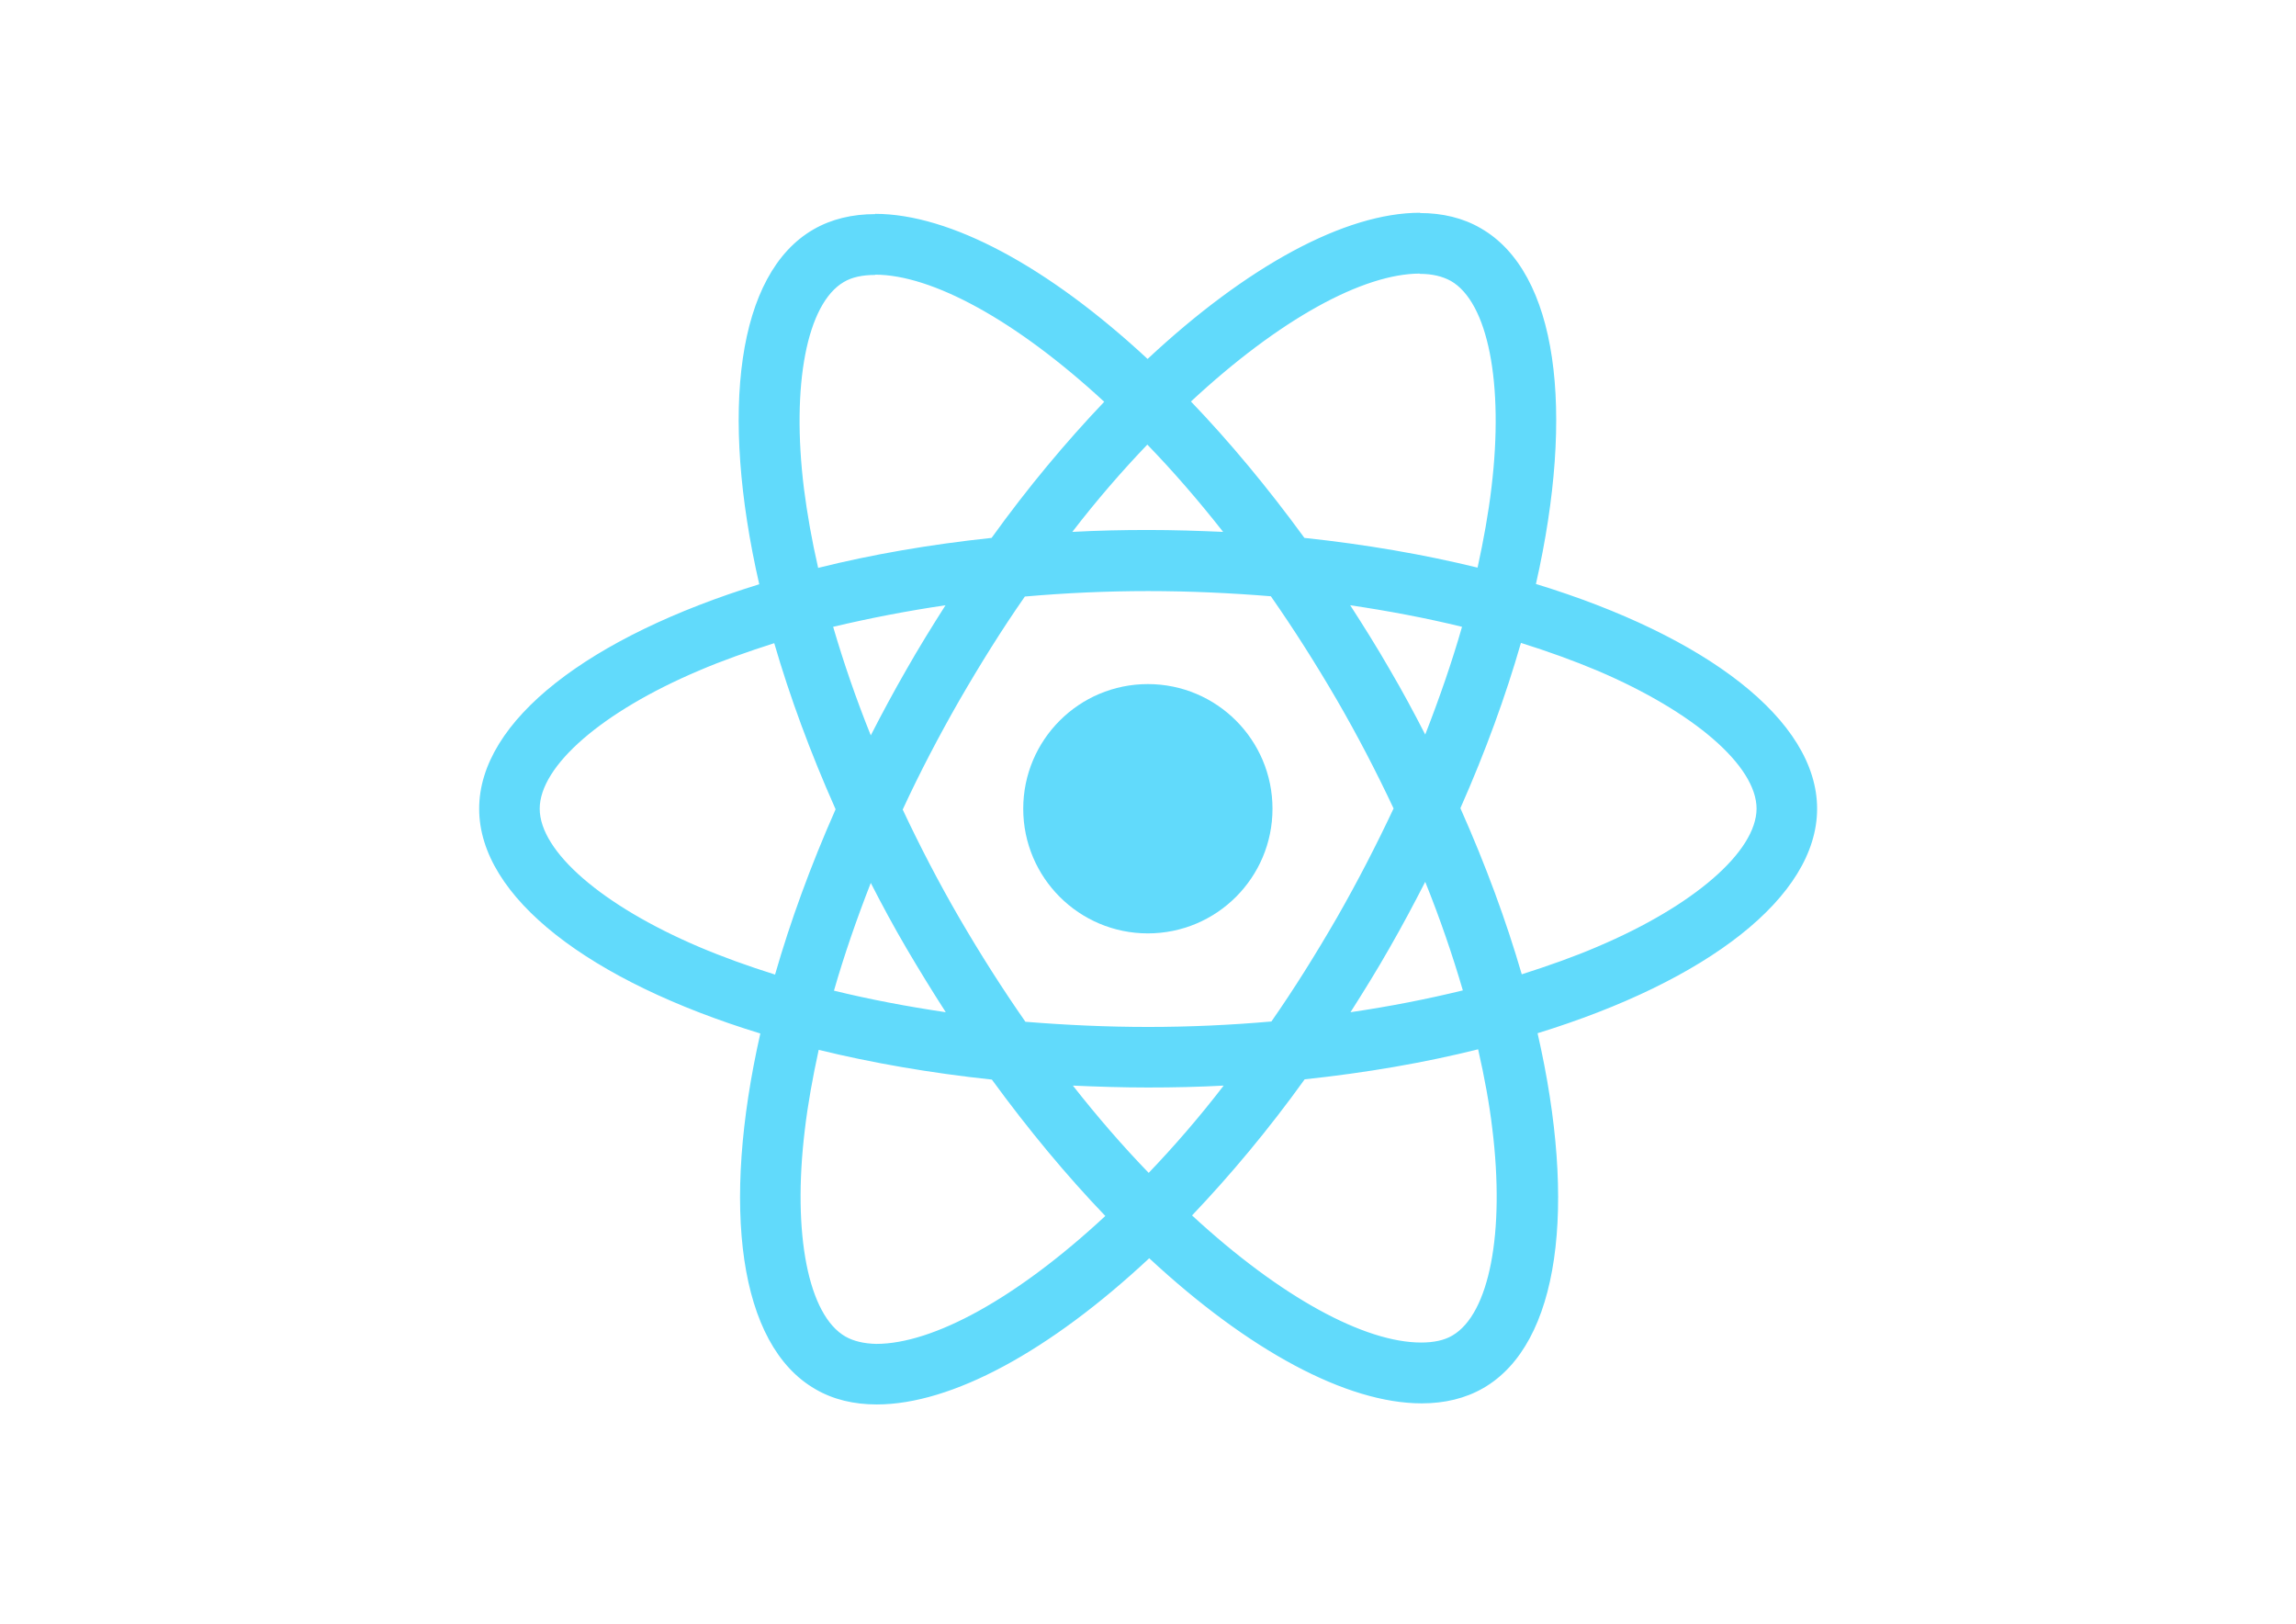
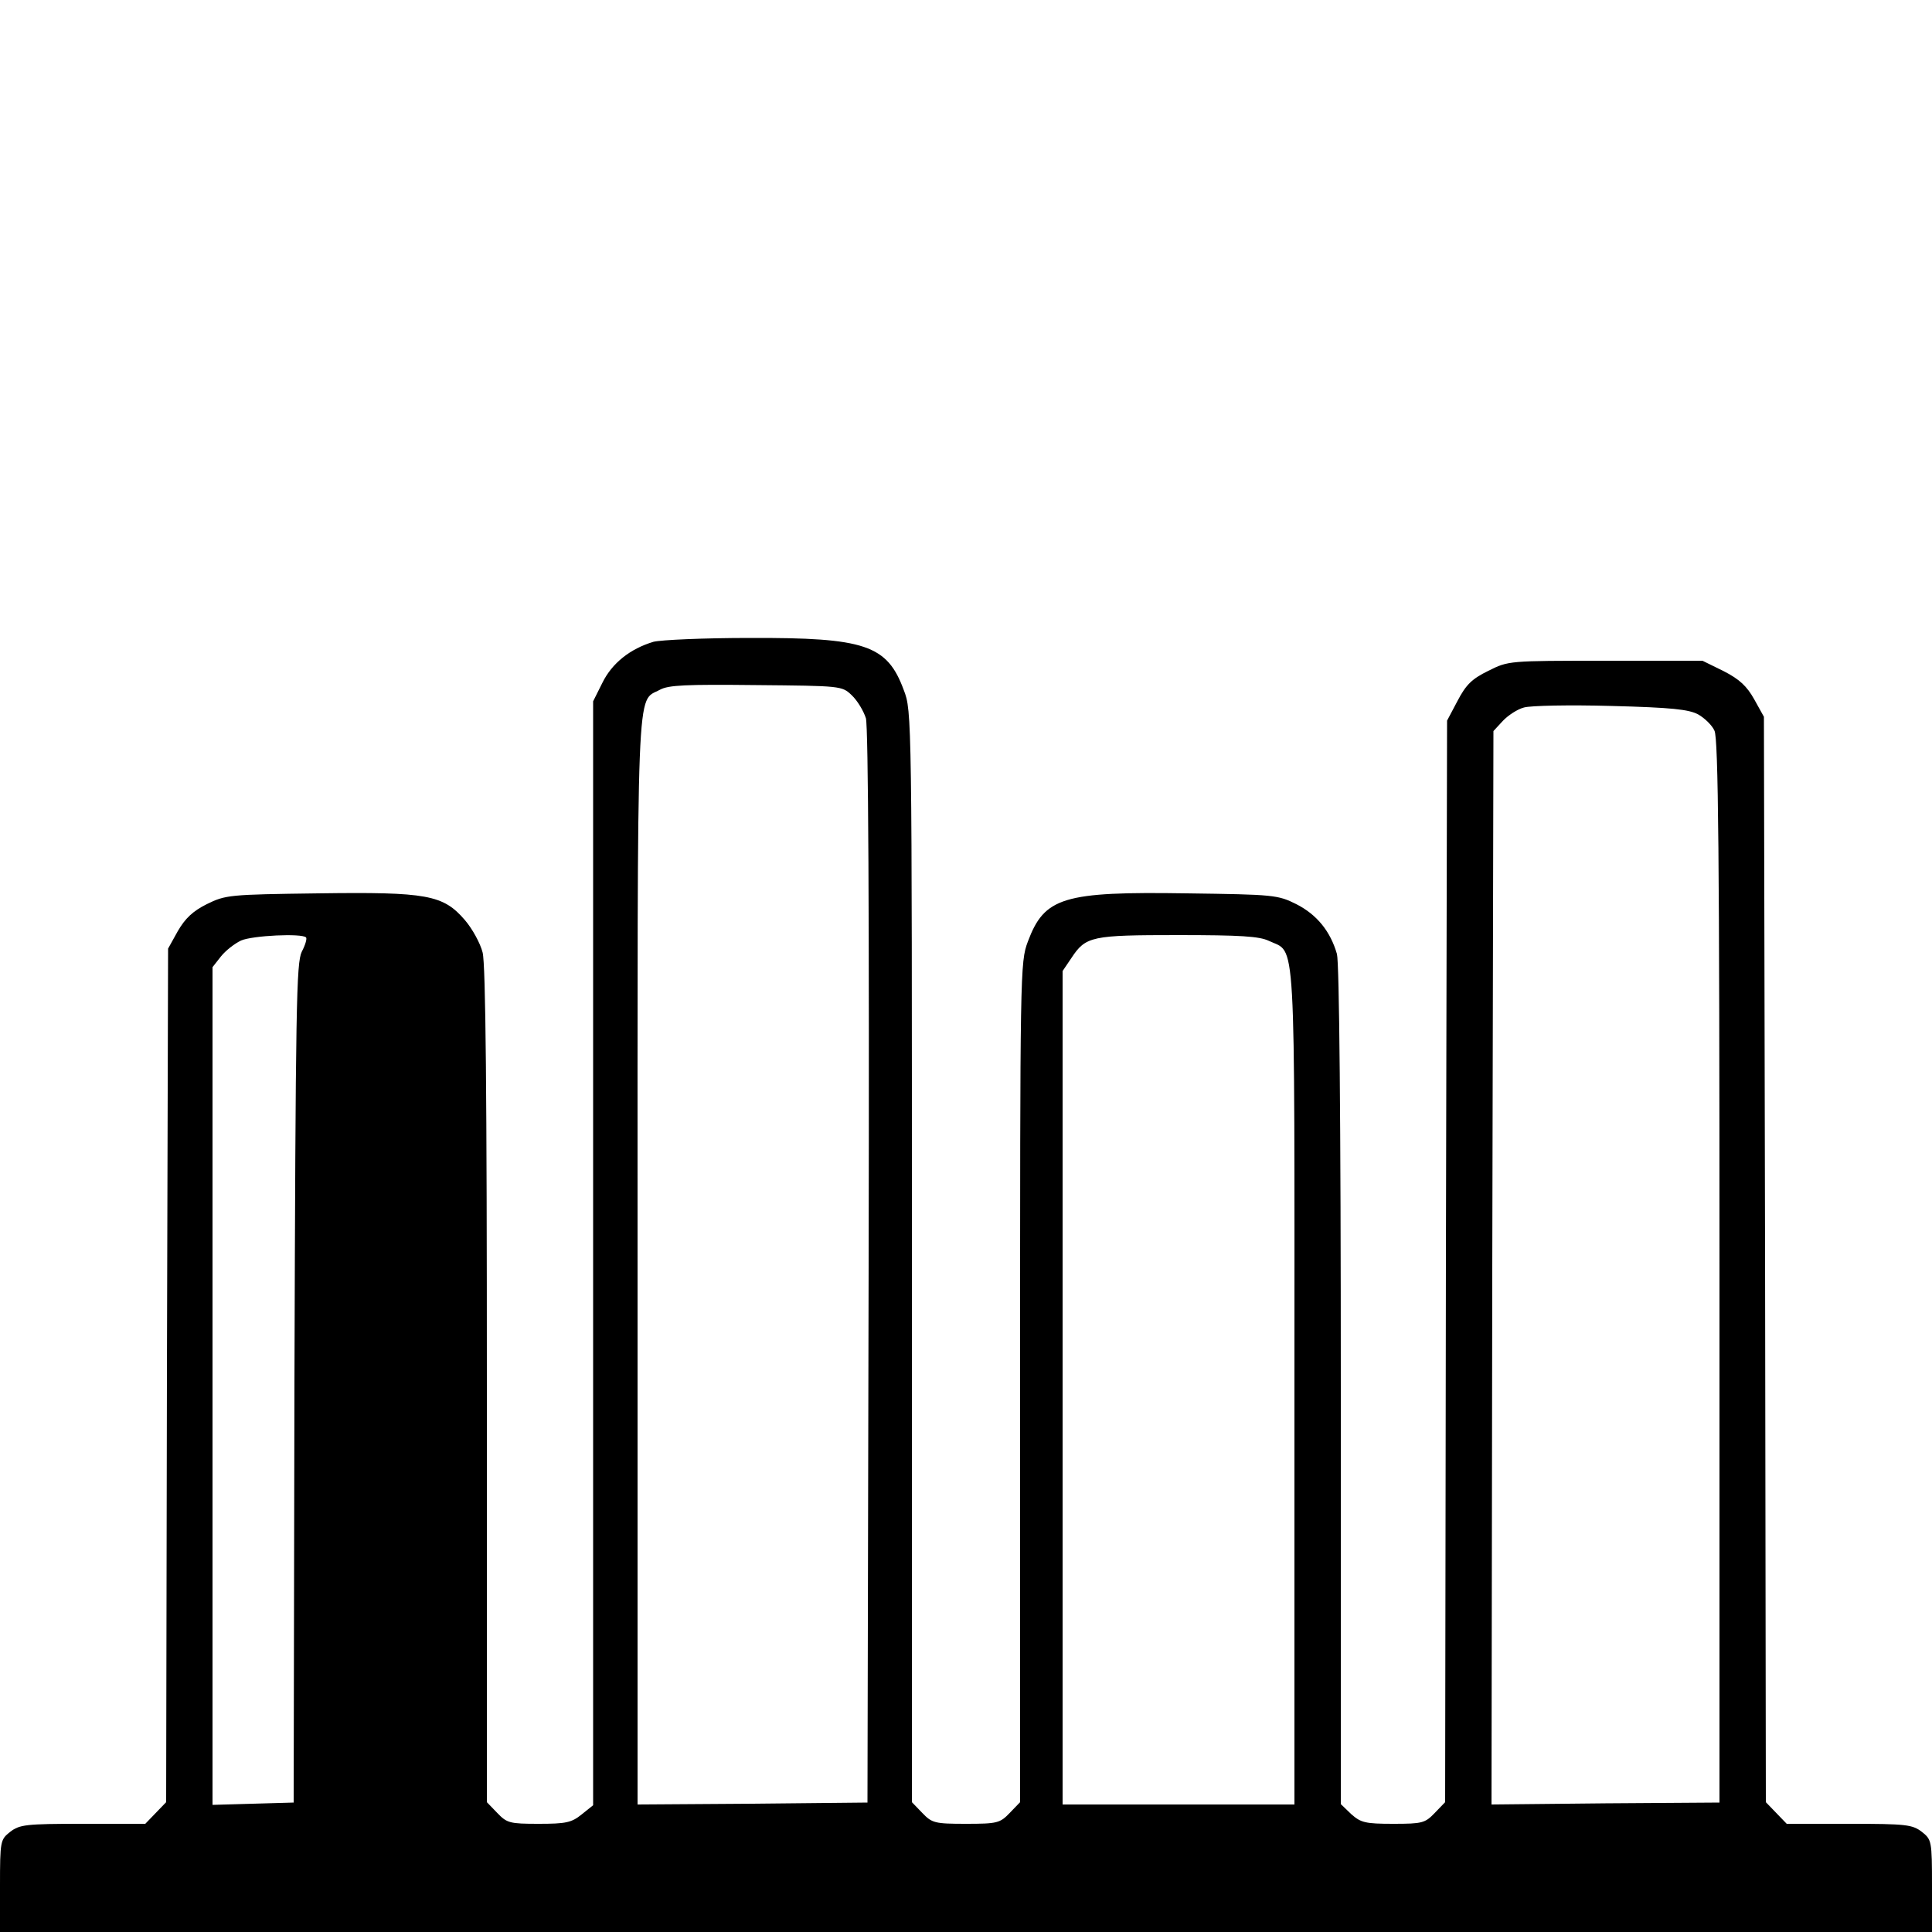
- <svg xmlns="http://www.w3.org/2000/svg" viewBox="0 0 841.9 595.3">
-   <g fill="#61DAFB">
-     <path d="M666.3 296.5c0-32.5-40.7-63.3-103.1-82.4 14.4-63.6 8-114.2-20.2-130.4-6.5-3.8-14.1-5.6-22.4-5.6v22.3c4.6 0 8.3.9 11.4 2.6 13.6 7.8 19.5 37.5 14.9 75.7-1.1 9.4-2.9 19.3-5.1 29.4-19.6-4.8-41-8.5-63.5-10.9-13.5-18.5-27.5-35.3-41.6-50 32.6-30.3 63.2-46.9 84-46.9V78c-27.5 0-63.5 19.6-99.9 53.6-36.4-33.8-72.4-53.2-99.9-53.2v22.3c20.7 0 51.4 16.5 84 46.6-14 14.7-28 31.4-41.3 49.9-22.6 2.4-44 6.1-63.6 11-2.3-10-4-19.7-5.2-29-4.7-38.2 1.1-67.9 14.6-75.8 3-1.8 6.9-2.6 11.5-2.6V78.5c-8.4 0-16 1.8-22.6 5.6-28.1 16.2-34.4 66.7-19.9 130.1-62.2 19.2-102.7 49.9-102.7 82.3 0 32.5 40.7 63.3 103.1 82.4-14.4 63.6-8 114.2 20.2 130.4 6.5 3.8 14.1 5.6 22.5 5.6 27.5 0 63.5-19.6 99.9-53.6 36.4 33.8 72.4 53.2 99.9 53.2 8.4 0 16-1.8 22.6-5.6 28.1-16.2 34.4-66.7 19.9-130.1 62-19.1 102.5-49.9 102.5-82.3zm-130.2-66.7c-3.7 12.9-8.3 26.2-13.5 39.5-4.1-8-8.4-16-13.1-24-4.6-8-9.5-15.8-14.4-23.4 14.2 2.1 27.9 4.7 41 7.9zm-45.8 106.5c-7.8 13.5-15.8 26.3-24.1 38.2-14.9 1.3-30 2-45.2 2-15.1 0-30.2-.7-45-1.9-8.3-11.9-16.4-24.6-24.2-38-7.6-13.1-14.5-26.4-20.8-39.8 6.2-13.4 13.2-26.8 20.7-39.9 7.8-13.5 15.8-26.3 24.1-38.2 14.9-1.3 30-2 45.2-2 15.1 0 30.2.7 45 1.9 8.3 11.9 16.4 24.6 24.2 38 7.6 13.1 14.5 26.4 20.8 39.8-6.3 13.4-13.2 26.8-20.7 39.9zm32.3-13c5.4 13.4 10 26.8 13.8 39.8-13.1 3.2-26.9 5.9-41.2 8 4.9-7.7 9.8-15.6 14.4-23.7 4.6-8 8.9-16.1 13-24.1zM421.2 430c-9.3-9.6-18.6-20.3-27.8-32 9 .4 18.2.7 27.5.7 9.4 0 18.7-.2 27.8-.7-9 11.7-18.3 22.4-27.5 32zm-74.4-58.9c-14.2-2.1-27.9-4.7-41-7.9 3.7-12.9 8.3-26.2 13.5-39.5 4.1 8 8.4 16 13.1 24 4.7 8 9.5 15.8 14.4 23.4zM420.7 163c9.3 9.6 18.6 20.3 27.8 32-9-.4-18.2-.7-27.5-.7-9.4 0-18.7.2-27.8.7 9-11.7 18.3-22.4 27.5-32zm-74 58.9c-4.9 7.7-9.8 15.6-14.4 23.7-4.6 8-8.9 16-13 24-5.4-13.4-10-26.8-13.8-39.8 13.1-3.1 26.9-5.8 41.2-7.9zm-90.5 125.2c-35.4-15.1-58.3-34.9-58.3-50.6 0-15.7 22.9-35.6 58.3-50.6 8.6-3.7 18-7 27.7-10.1 5.7 19.6 13.2 40 22.5 60.9-9.2 20.8-16.6 41.1-22.2 60.6-9.9-3.1-19.3-6.5-28-10.2zM310 490c-13.6-7.8-19.5-37.5-14.9-75.7 1.1-9.4 2.9-19.3 5.1-29.4 19.6 4.8 41 8.5 63.5 10.9 13.5 18.5 27.5 35.3 41.6 50-32.6 30.3-63.2 46.9-84 46.9-4.5-.1-8.3-1-11.3-2.7zm237.2-76.2c4.7 38.2-1.1 67.9-14.6 75.8-3 1.8-6.9 2.6-11.5 2.6-20.7 0-51.4-16.5-84-46.6 14-14.7 28-31.4 41.3-49.9 22.6-2.4 44-6.1 63.6-11 2.3 10.1 4.1 19.8 5.2 29.1zm38.5-66.7c-8.6 3.7-18 7-27.7 10.1-5.7-19.6-13.2-40-22.5-60.9 9.2-20.8 16.6-41.1 22.2-60.6 9.9 3.1 19.3 6.5 28.1 10.2 35.4 15.1 58.3 34.9 58.3 50.6-.1 15.7-23 35.6-58.4 50.6zM320.8 78.4z" />
-     <circle cx="420.9" cy="296.5" r="45.7" />
-     <path d="M520.5 78.1z" />
-   </g>
+ <svg xmlns="http://www.w3.org/2000/svg" height="500pt" preserveAspectRatio="xMidYMid meet" viewBox="0 0 500 500" width="500pt">
+   <path d="m1691 3339c-60-18-107-55-132-106l-24-48v-1429-1428l-30-24c-26-21-41-24-111-24-75 0-82 2-107 28l-27 28v1078c0 752-3 1090-11 1121-6 24-27 62-46 84-56 65-97 73-380 69-231-3-239-4-288-28-36-18-56-37-75-70l-25-45-3-1105-2-1104-27-28-27-28h-162c-148 0-163-2-188-21-25-20-26-23-26-140v-119h2500 2500v119c0 117-1 120-26 140-25 19-40 21-188 21h-162l-27 28-27 28-2 1404-3 1405-25 45c-19 34-38 52-79 73l-55 27h-251c-251 0-251 0-303-26-43-21-58-36-80-78l-27-51-3-1400-2-1399-27-28c-25-26-32-28-107-28-73 0-84 3-109 25l-27 26v1082c0 694-4 1095-10 1118-17 59-52 102-105 129-48 24-58 25-283 28-321 5-369-10-412-125-20-53-20-76-20-1140v-1087l-27-28c-25-26-32-28-113-28s-88 2-113 28l-27 28v1412c0 1400 0 1412-21 1466-43 117-100 136-398 135-119 0-231-5-250-10zm513-138c15-14 31-41 37-60 6-24 9-496 7-1421l-3-1385-297-3-298-2v1405c0 1539-4 1446 58 1480 22 12 66 14 249 12 219-2 222-2 247-26zm2191-50c16-9 36-28 42-42 10-19 13-326 13-1399v-1375l-295-2-295-3 2 1389 3 1389 24 26c14 15 39 31 55 35 17 5 119 7 226 4 157-4 201-9 225-22zm-3603-577c3-3-2-20-11-37-14-29-16-133-19-1117l-2-1085-105-3-105-3v1084 1084l22 28c12 15 35 33 52 41 30 13 157 19 168 8zm2492-9c71-34 66 47 66-1154v-1081h-300-300v1079 1078l23 34c37 56 52 59 275 59 162 0 211-3 236-15z" transform="matrix(.1 0 0 -.1 0 500)" />
</svg>
